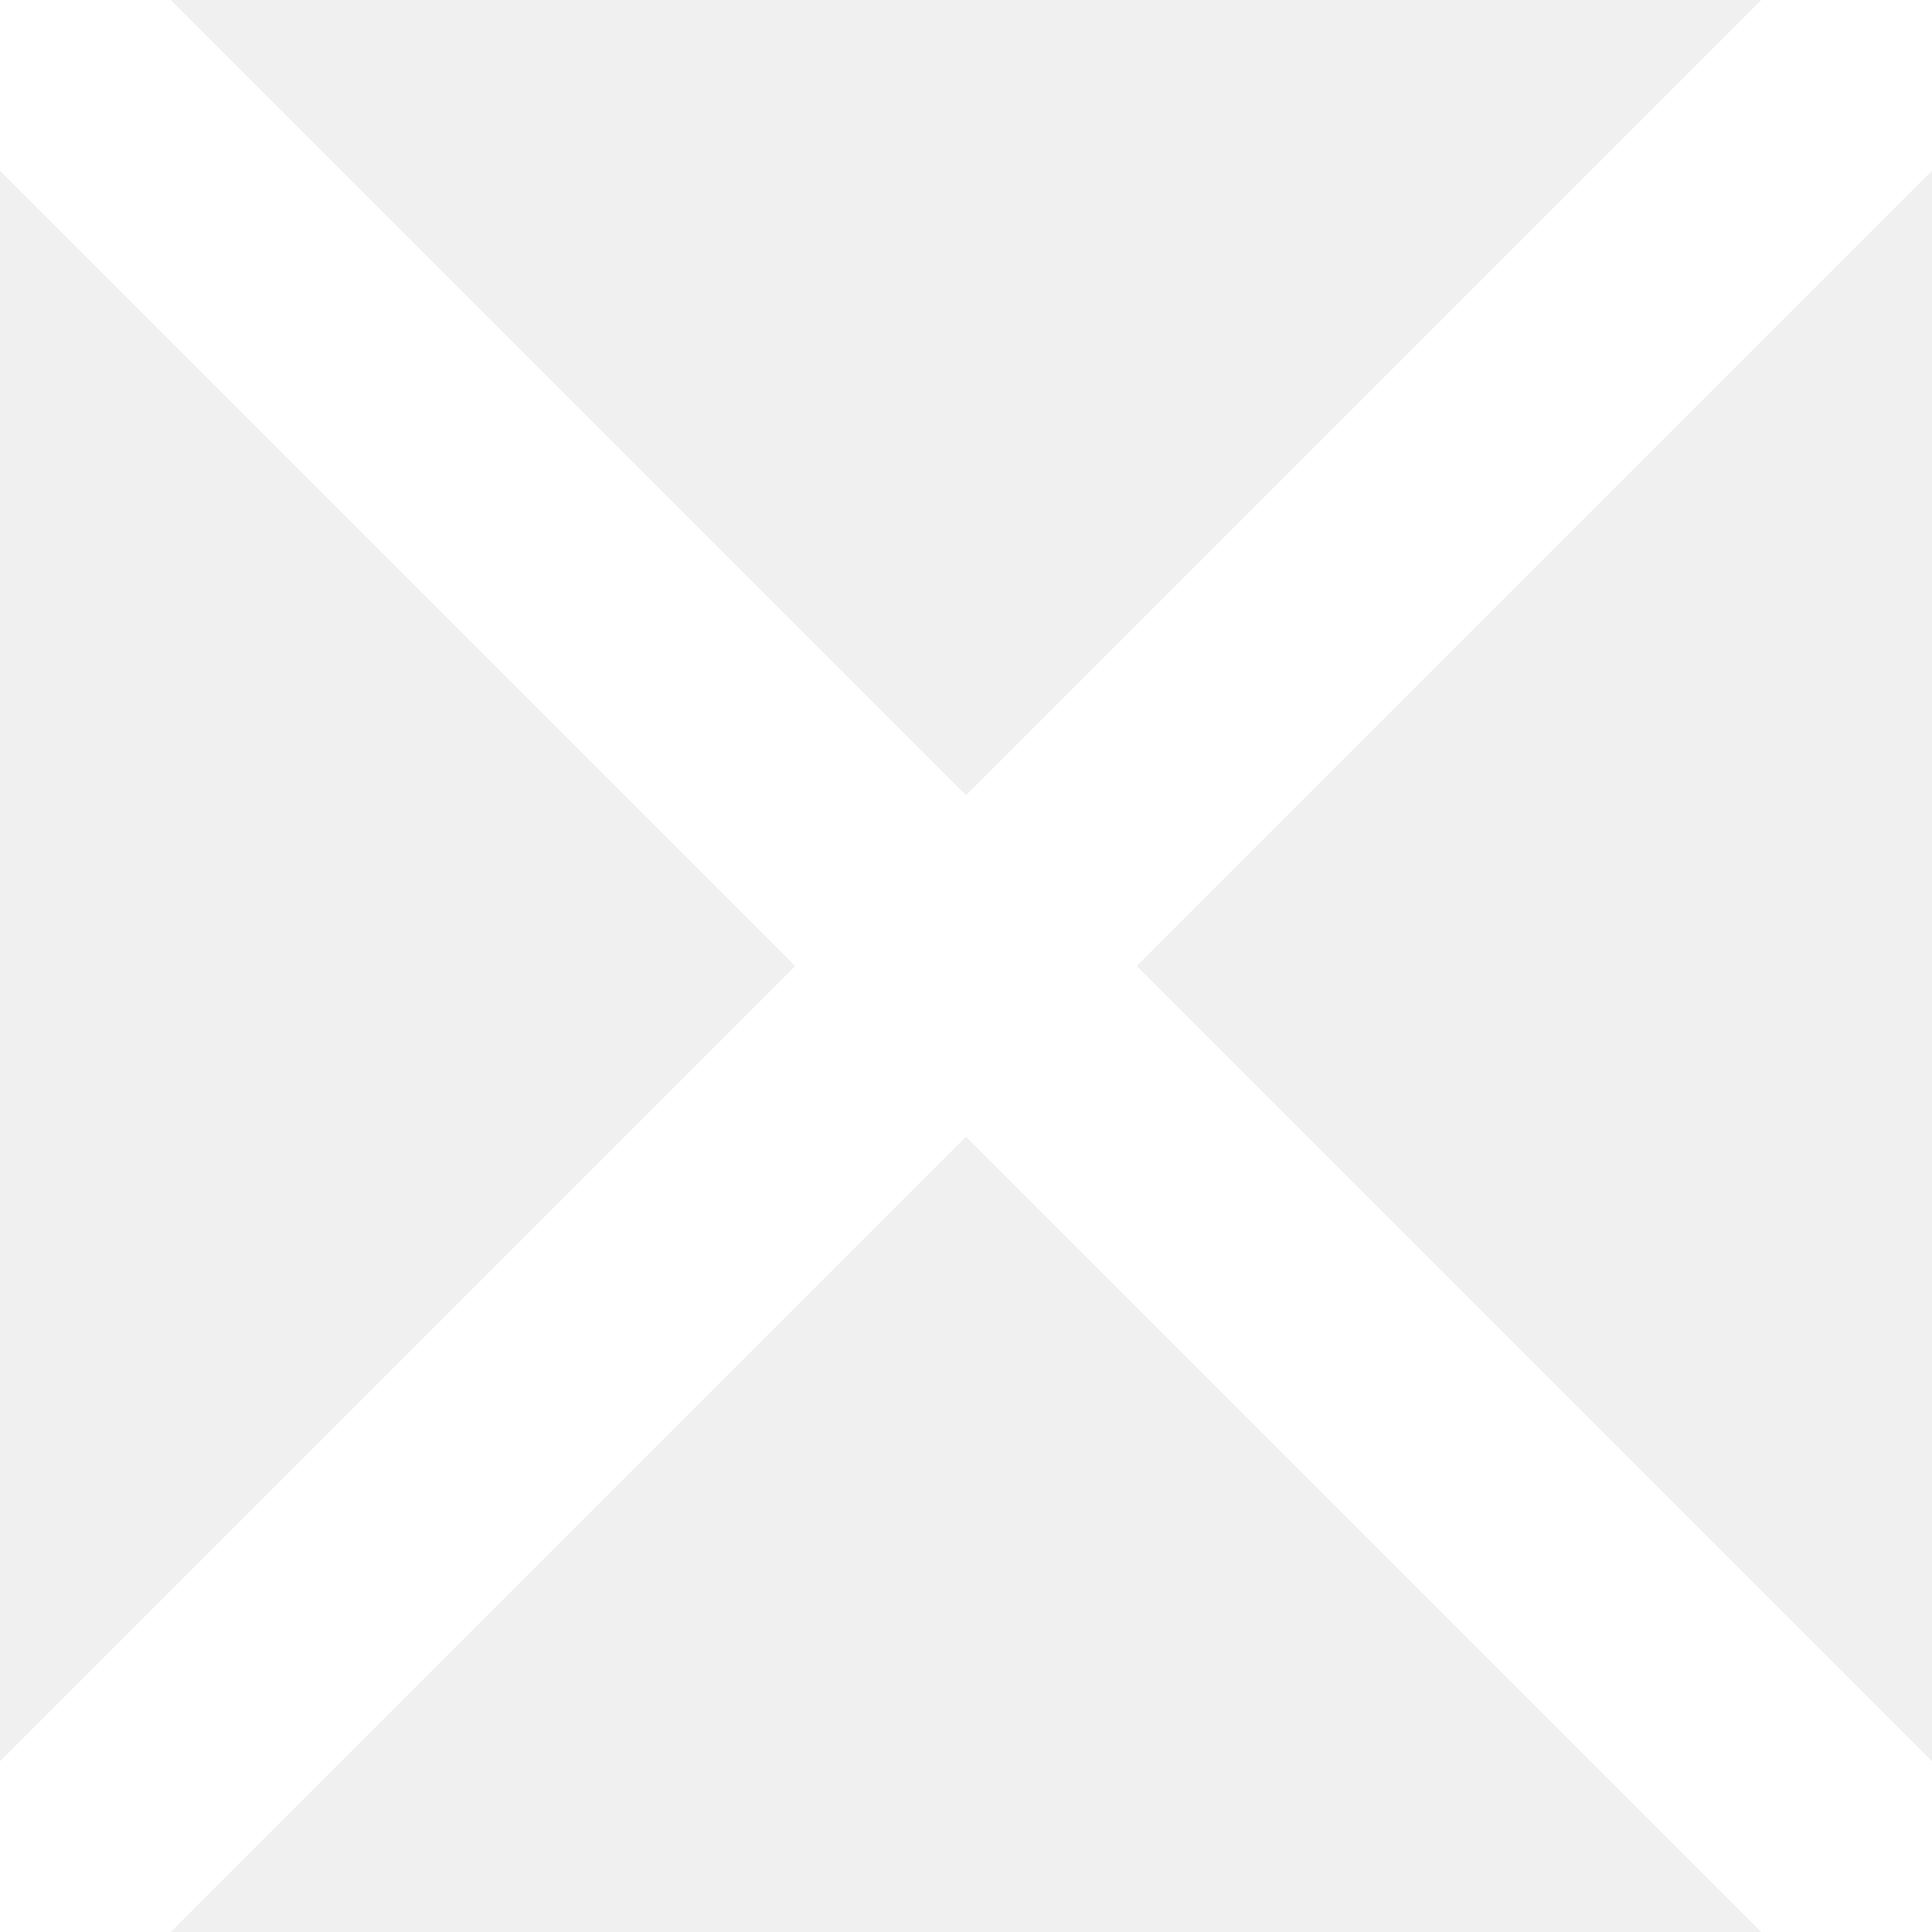
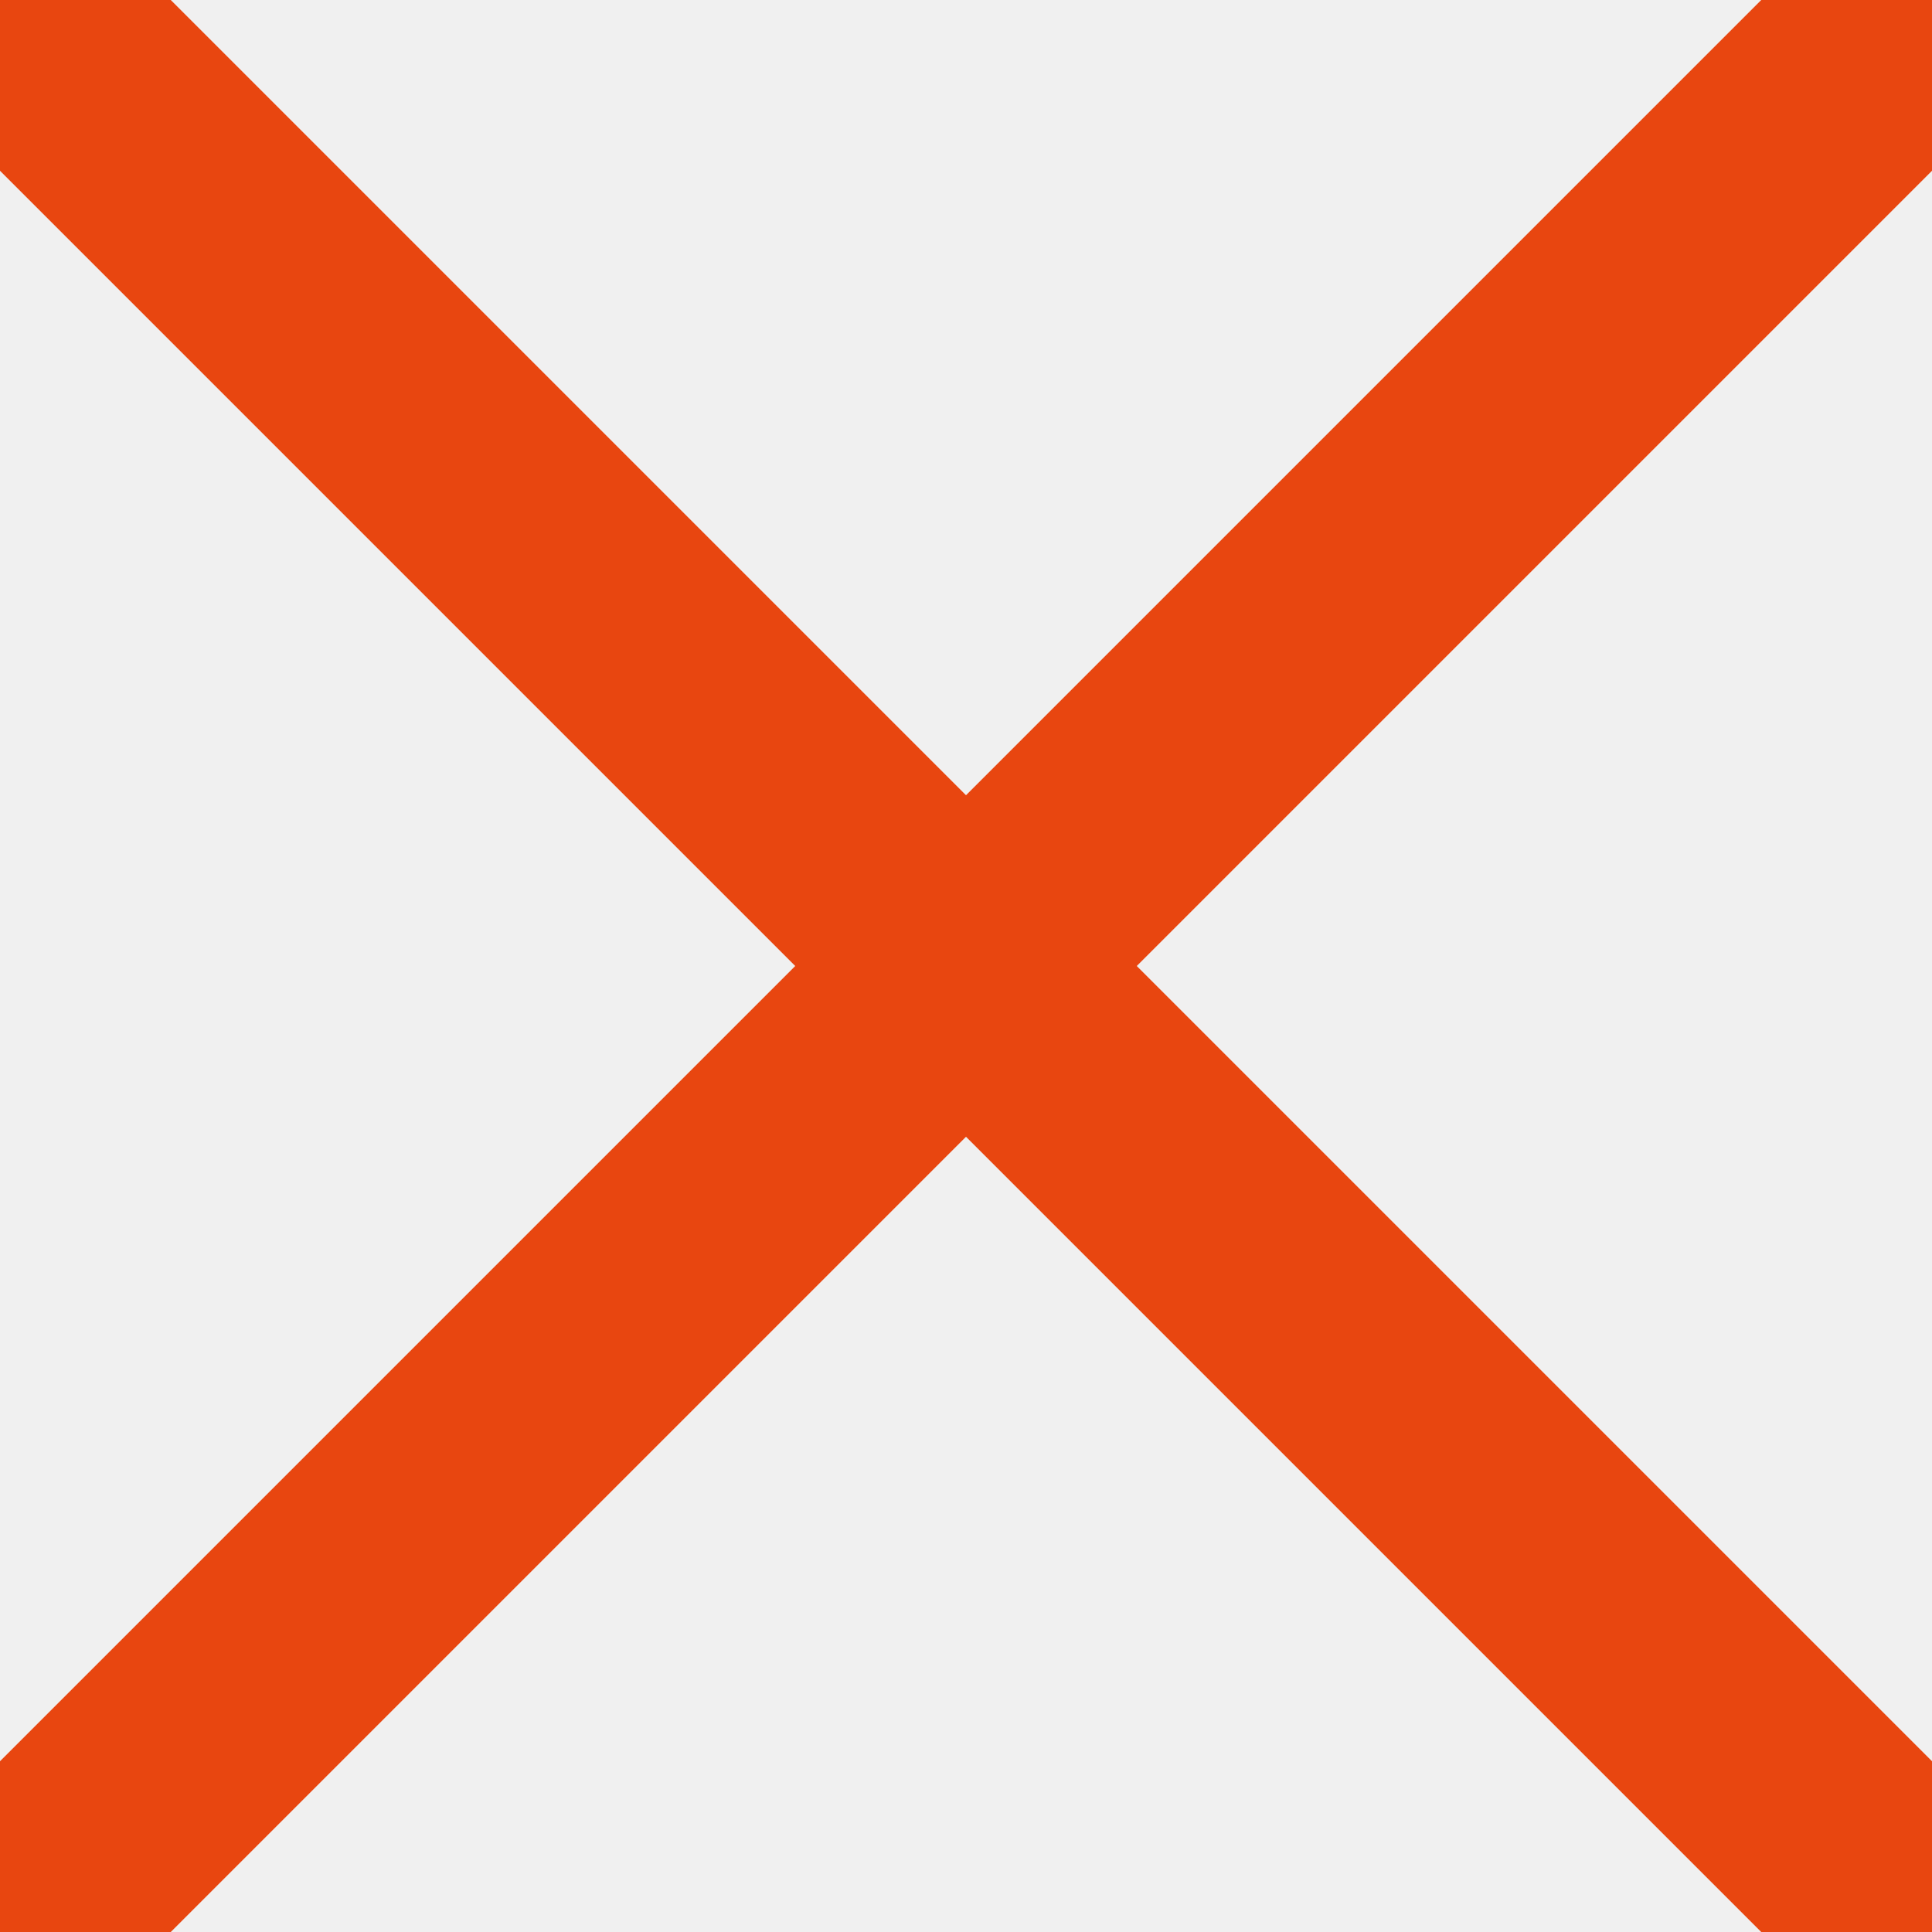
<svg xmlns="http://www.w3.org/2000/svg" width="16px" height="16px" viewBox="0 0 16 16" zoomAndPan="disable" preserveAspectRatio="none">
-   <style type="text/css"> line { stroke: #ffffff; stroke-width: 2; } </style>
+   <style type="text/css"> line { stroke: #e84610; stroke-width: 2; } </style>
  <line x1="0" y1="0" x2="16" y2="16" />
  <line x1="16" y1="0" x2="0" y2="16" />
</svg>
